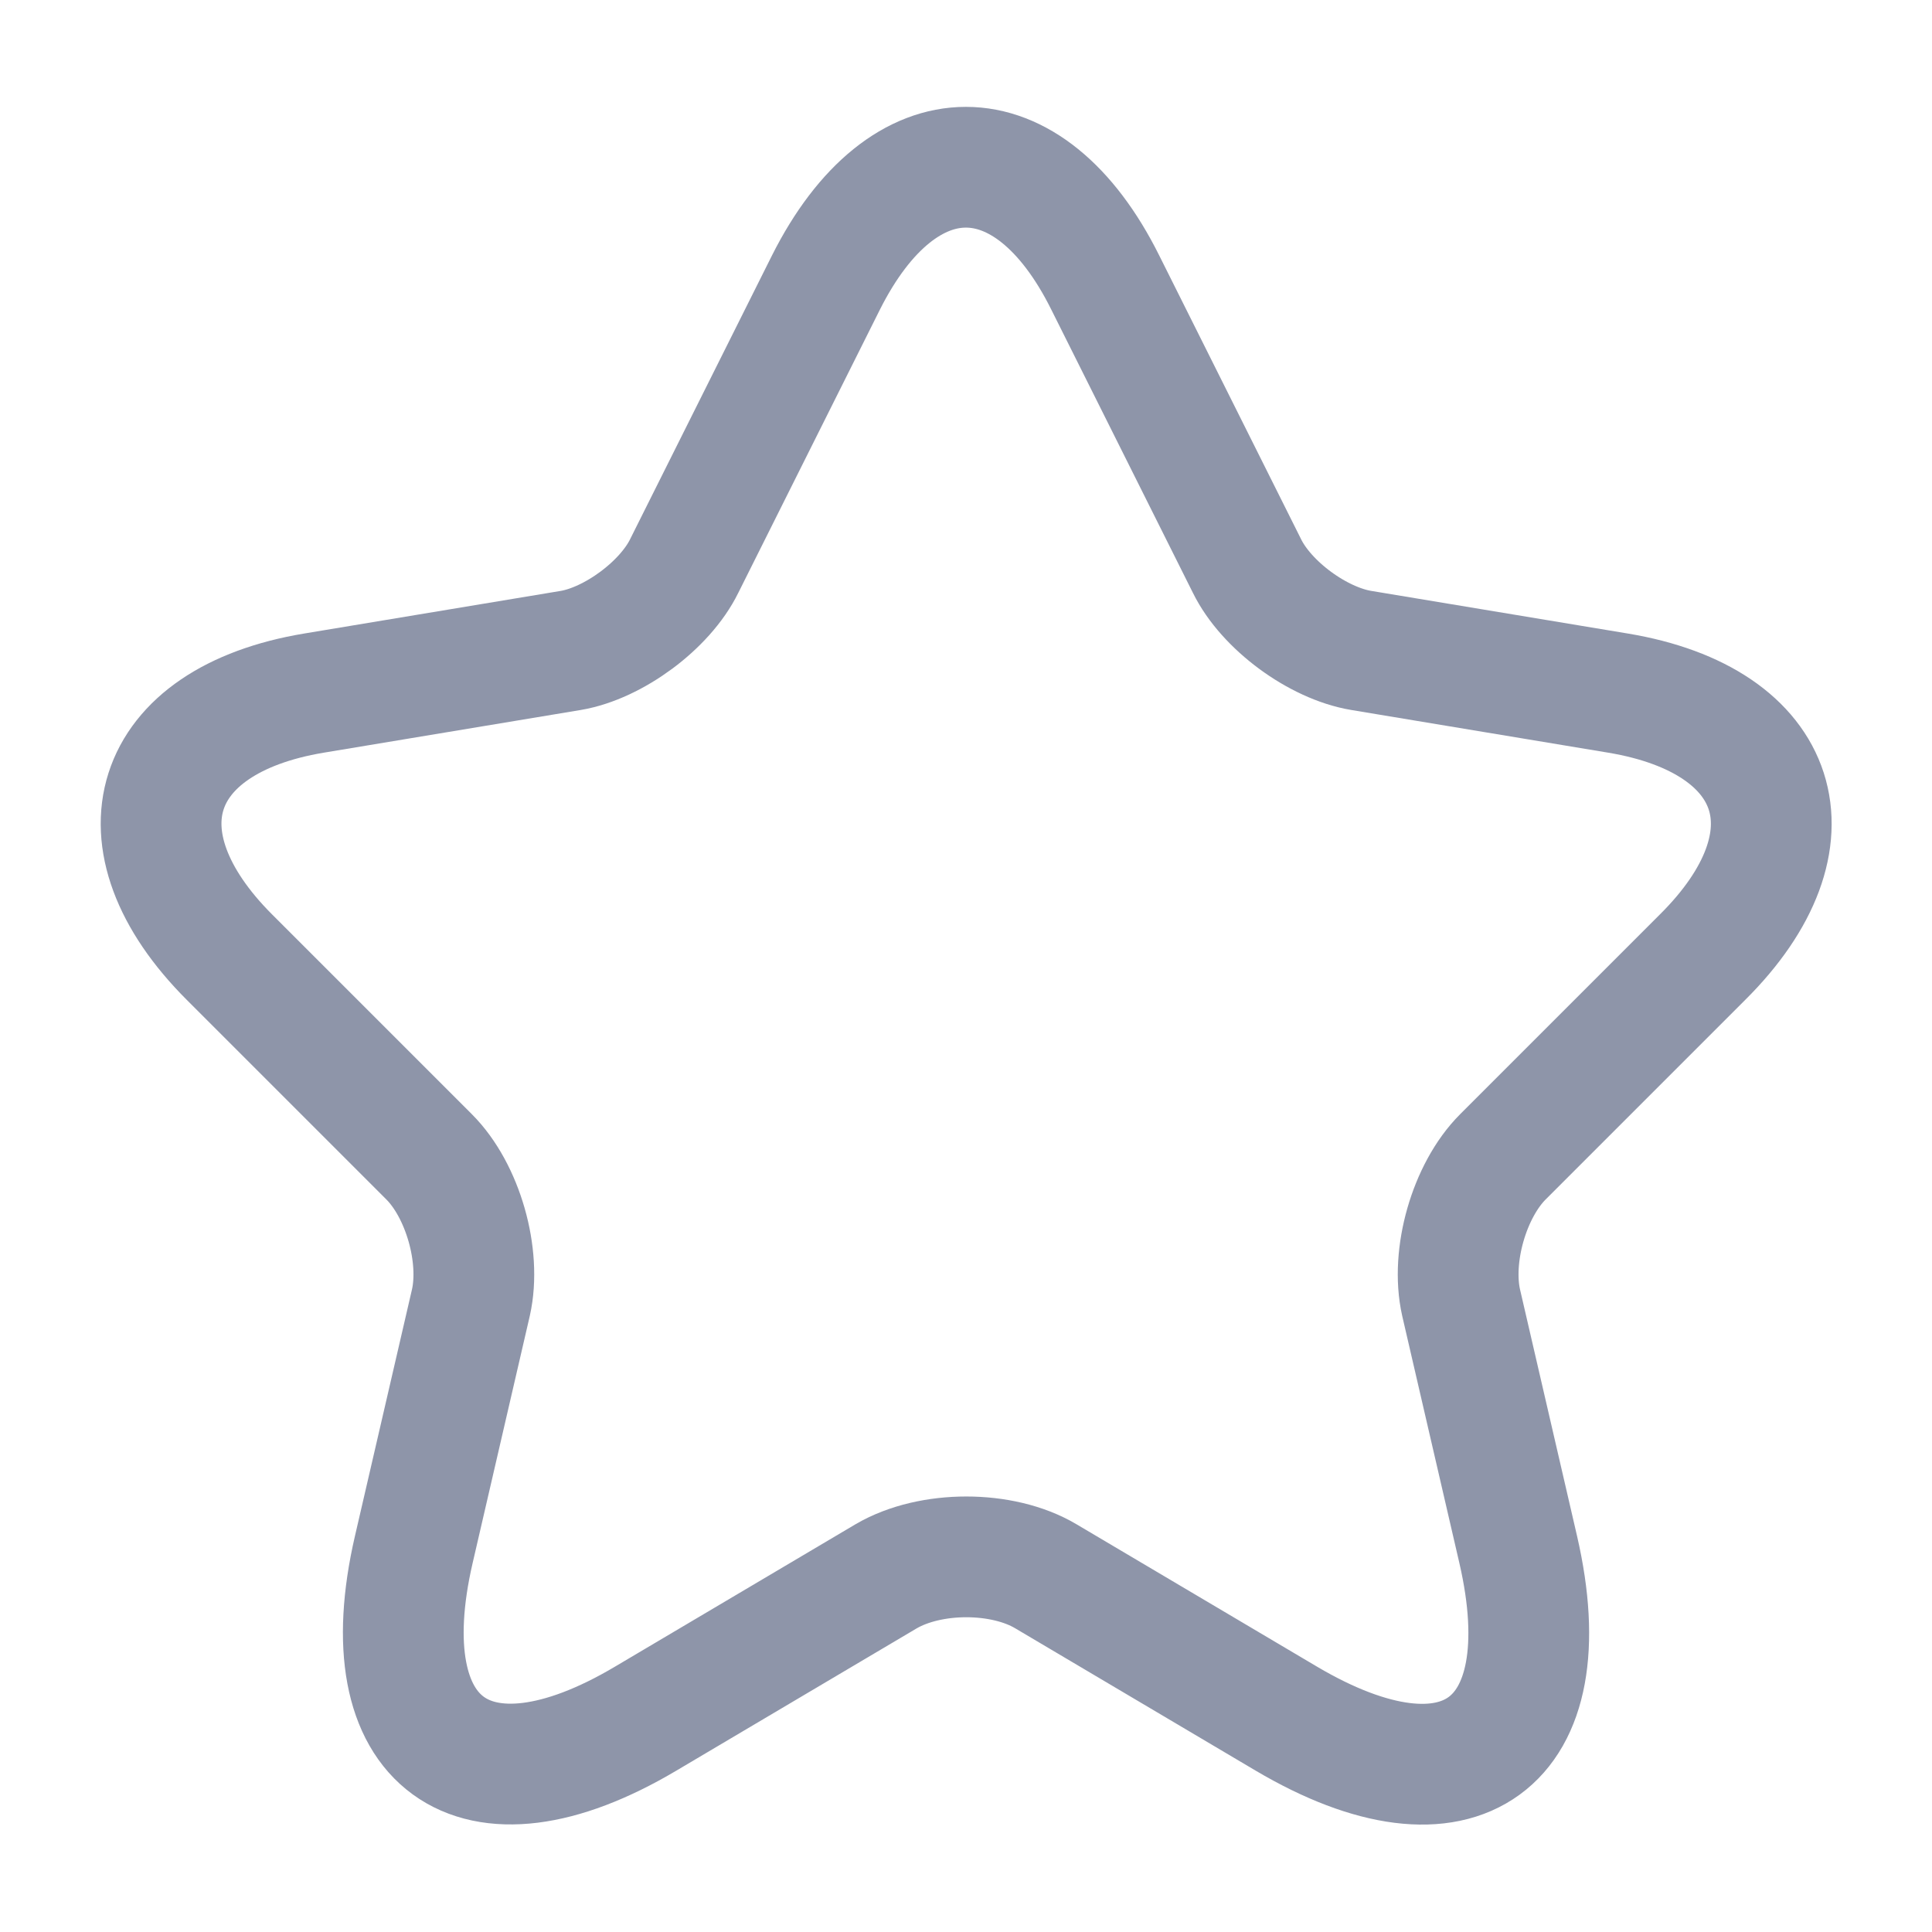
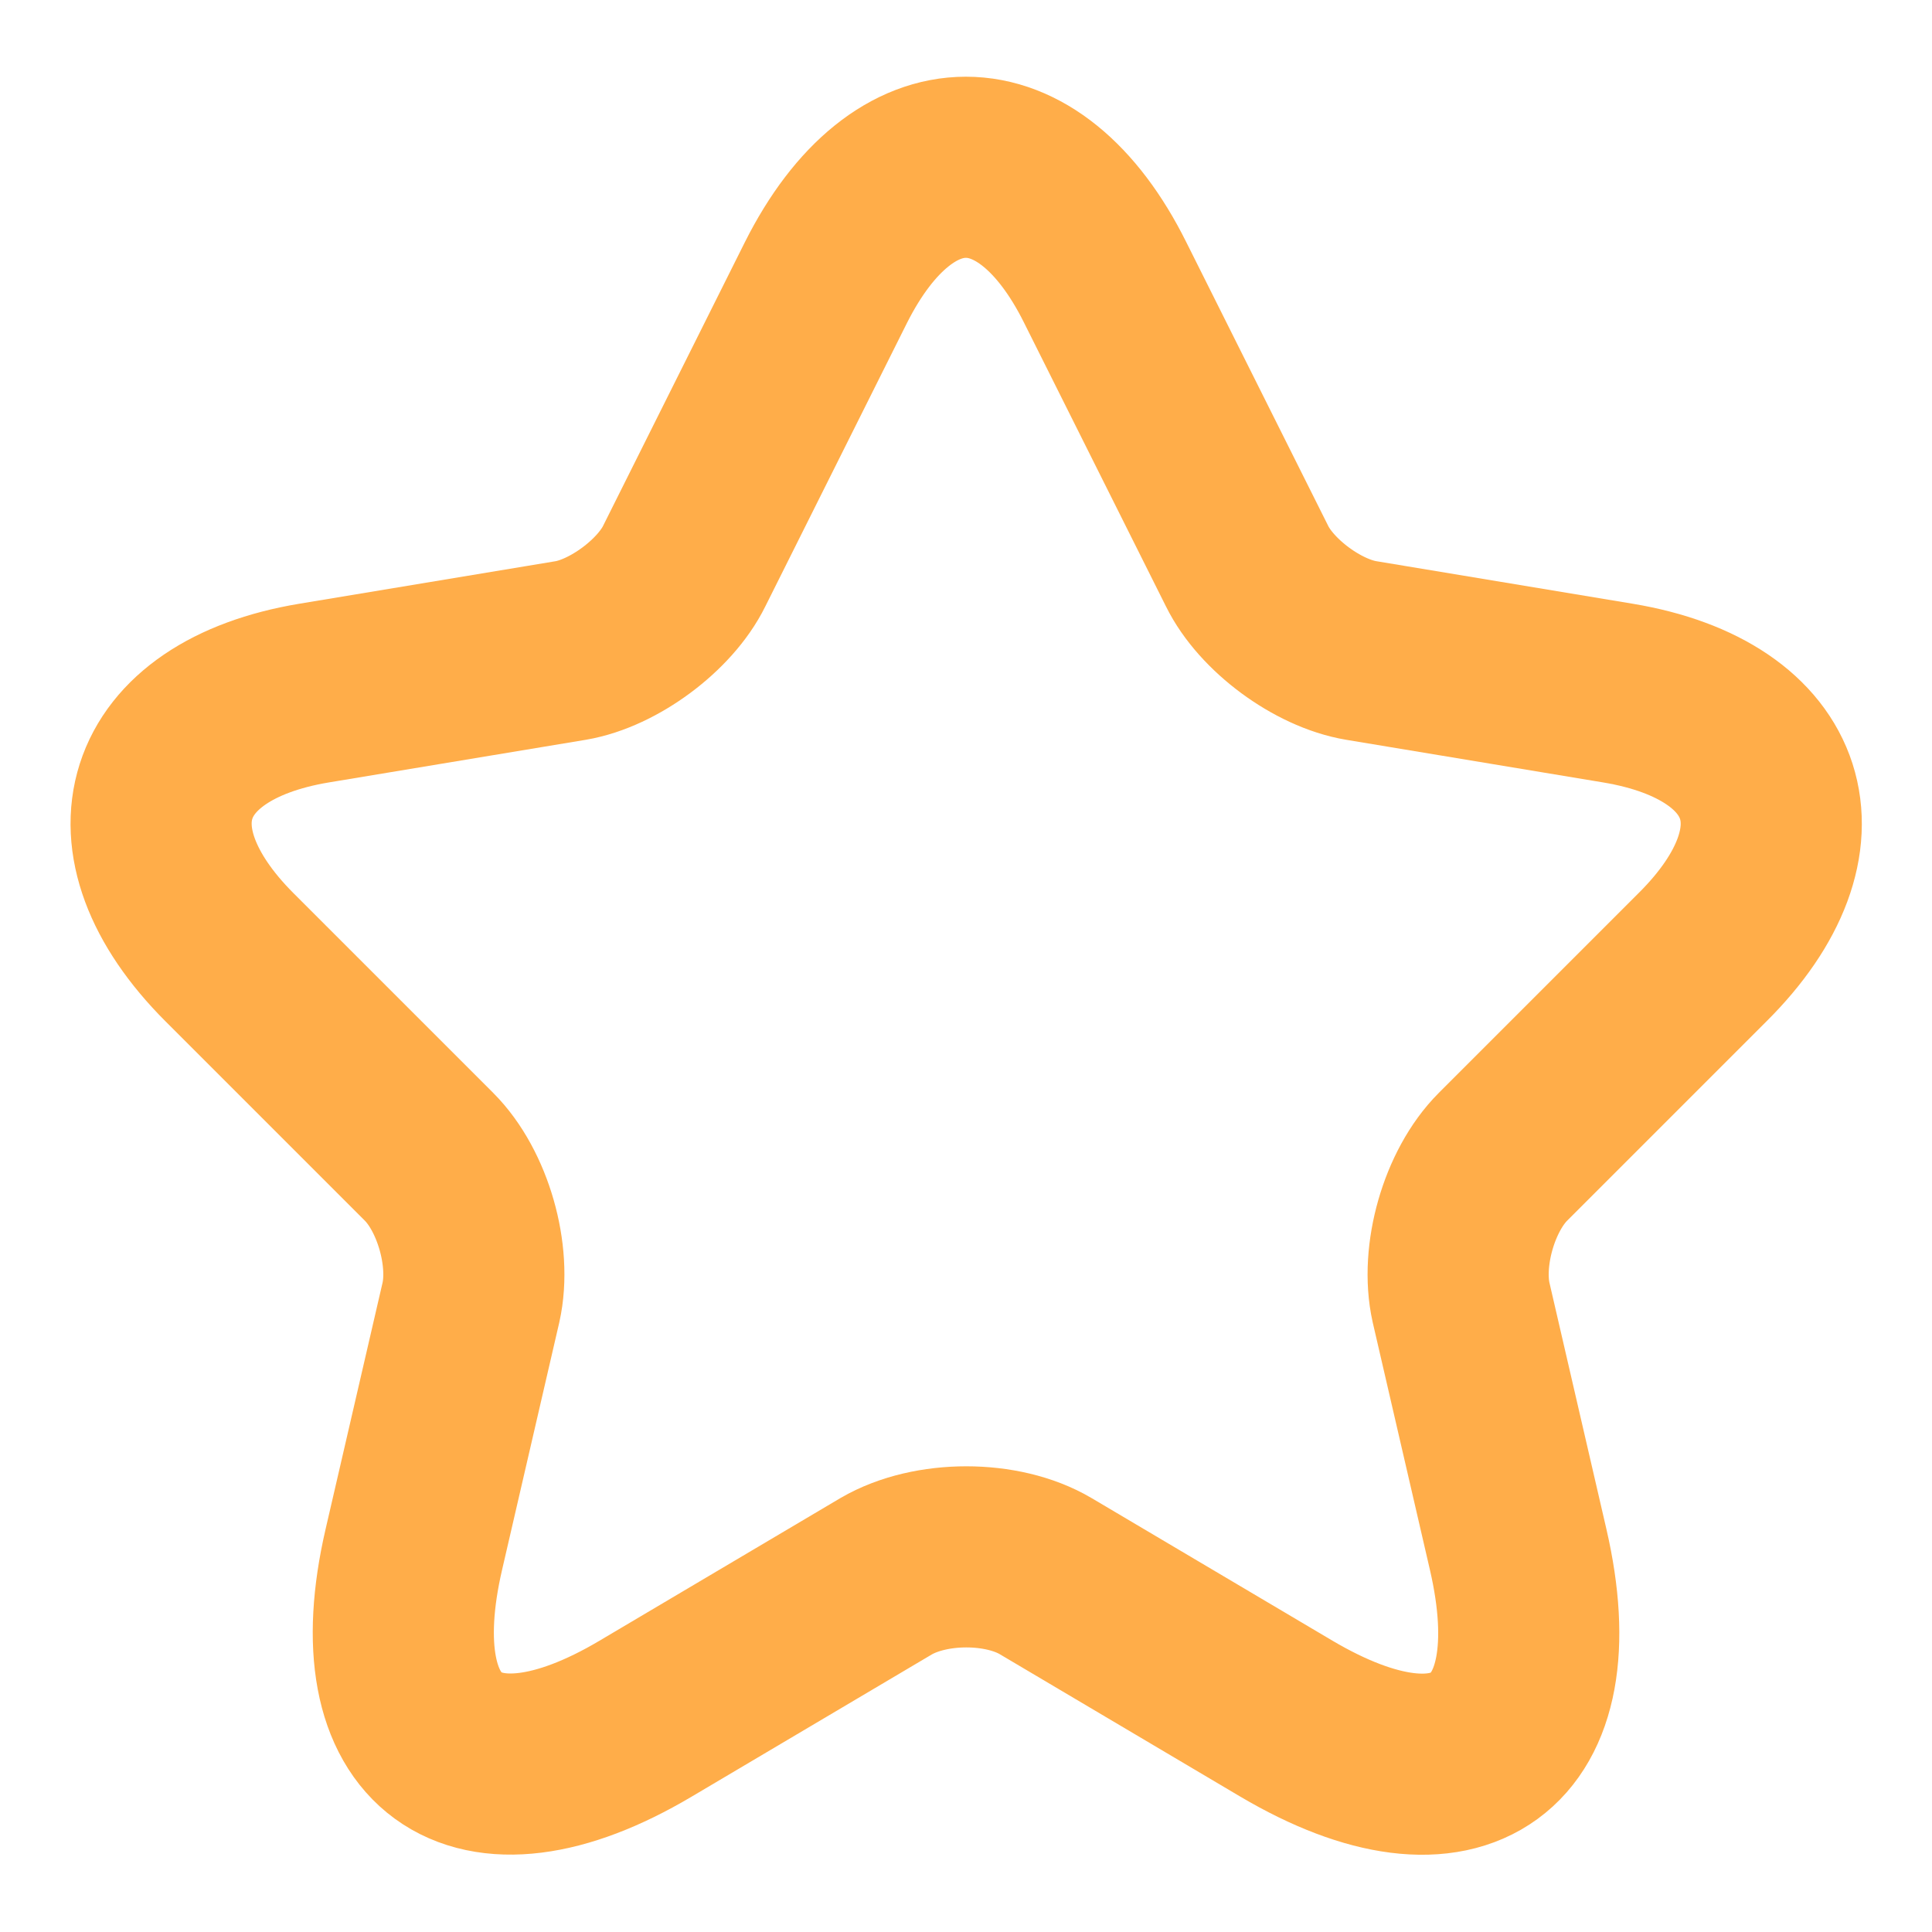
- <svg xmlns="http://www.w3.org/2000/svg" width="24" height="24" viewBox="0 0 24 24" fill="none">
-   <path d="M13.73 3.51L15.49 7.03C15.73 7.52 16.37 7.99 16.91 8.08L20.1 8.61C22.14 8.95 22.62 10.43 21.15 11.89L18.67 14.37C18.25 14.79 18.02 15.6 18.15 16.18L18.86 19.25C19.42 21.68 18.13 22.62 15.98 21.35L12.99 19.58C12.45 19.26 11.56 19.26 11.01 19.58L8.02 21.35C5.88 22.62 4.58 21.67 5.14 19.25L5.85 16.18C5.98 15.6 5.75 14.79 5.33 14.37L2.85 11.89C1.39 10.43 1.86 8.95 3.9 8.61L7.09 8.08C7.62 7.99 8.26 7.52 8.5 7.03L10.26 3.51C11.22 1.6 12.78 1.6 13.73 3.51Z" stroke="#8E95A9" stroke-width="1.5" stroke-linecap="round" stroke-linejoin="round" />
+ <svg xmlns="http://www.w3.org/2000/svg" width="16" height="16" viewBox="0 0 16 16" fill="none">
+   <path d="M9.153 2.34L10.327 4.687C10.487 5.013 10.913 5.327 11.273 5.387L13.4 5.74C14.76 5.967 15.08 6.953 14.1 7.927L12.447 9.58C12.167 9.86 12.013 10.4 12.1 10.787L12.573 12.833C12.947 14.453 12.087 15.08 10.653 14.233L8.66 13.053C8.3 12.84 7.707 12.84 7.34 13.053L5.347 14.233C3.92 15.08 3.053 14.447 3.427 12.833L3.9 10.787C3.987 10.4 3.833 9.86 3.553 9.58L1.9 7.927C0.927 6.953 1.24 5.967 2.6 5.74L4.727 5.387C5.08 5.327 5.507 5.013 5.667 4.687L6.84 2.34C7.48 1.067 8.52 1.067 9.153 2.34Z" stroke="#FFAD49" stroke-width="1.5" stroke-linecap="round" stroke-linejoin="round" />
</svg>
